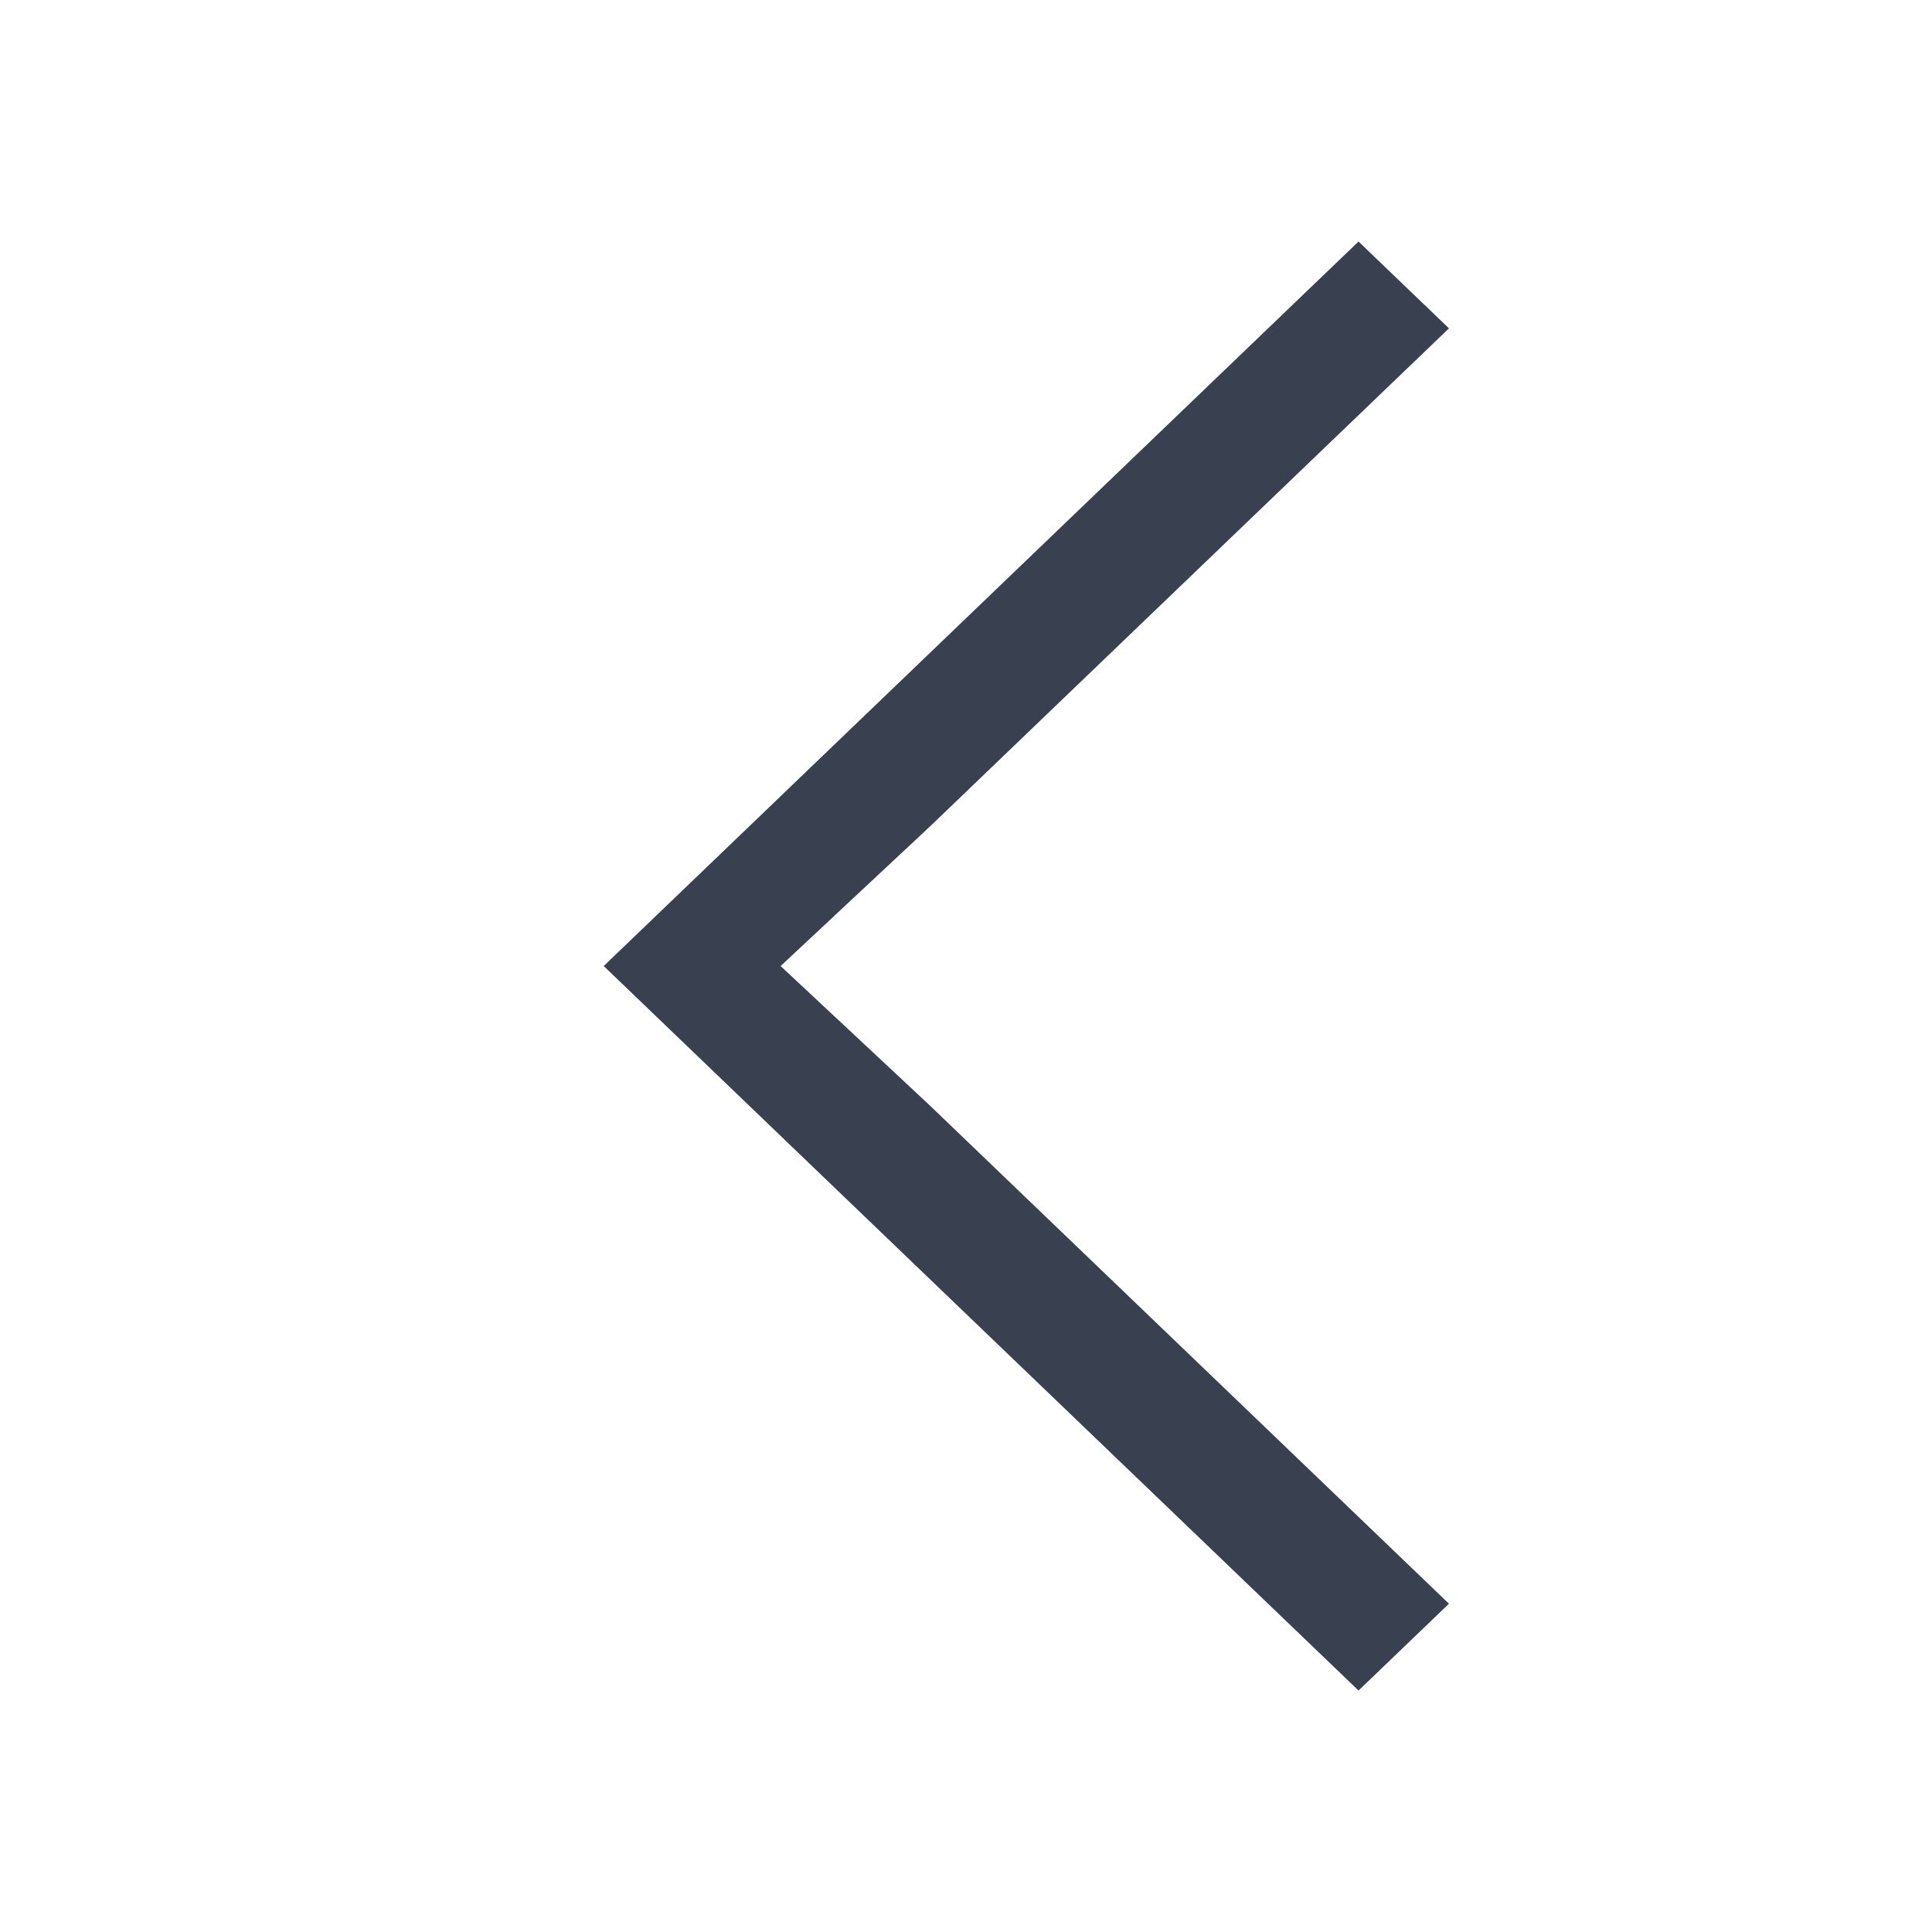
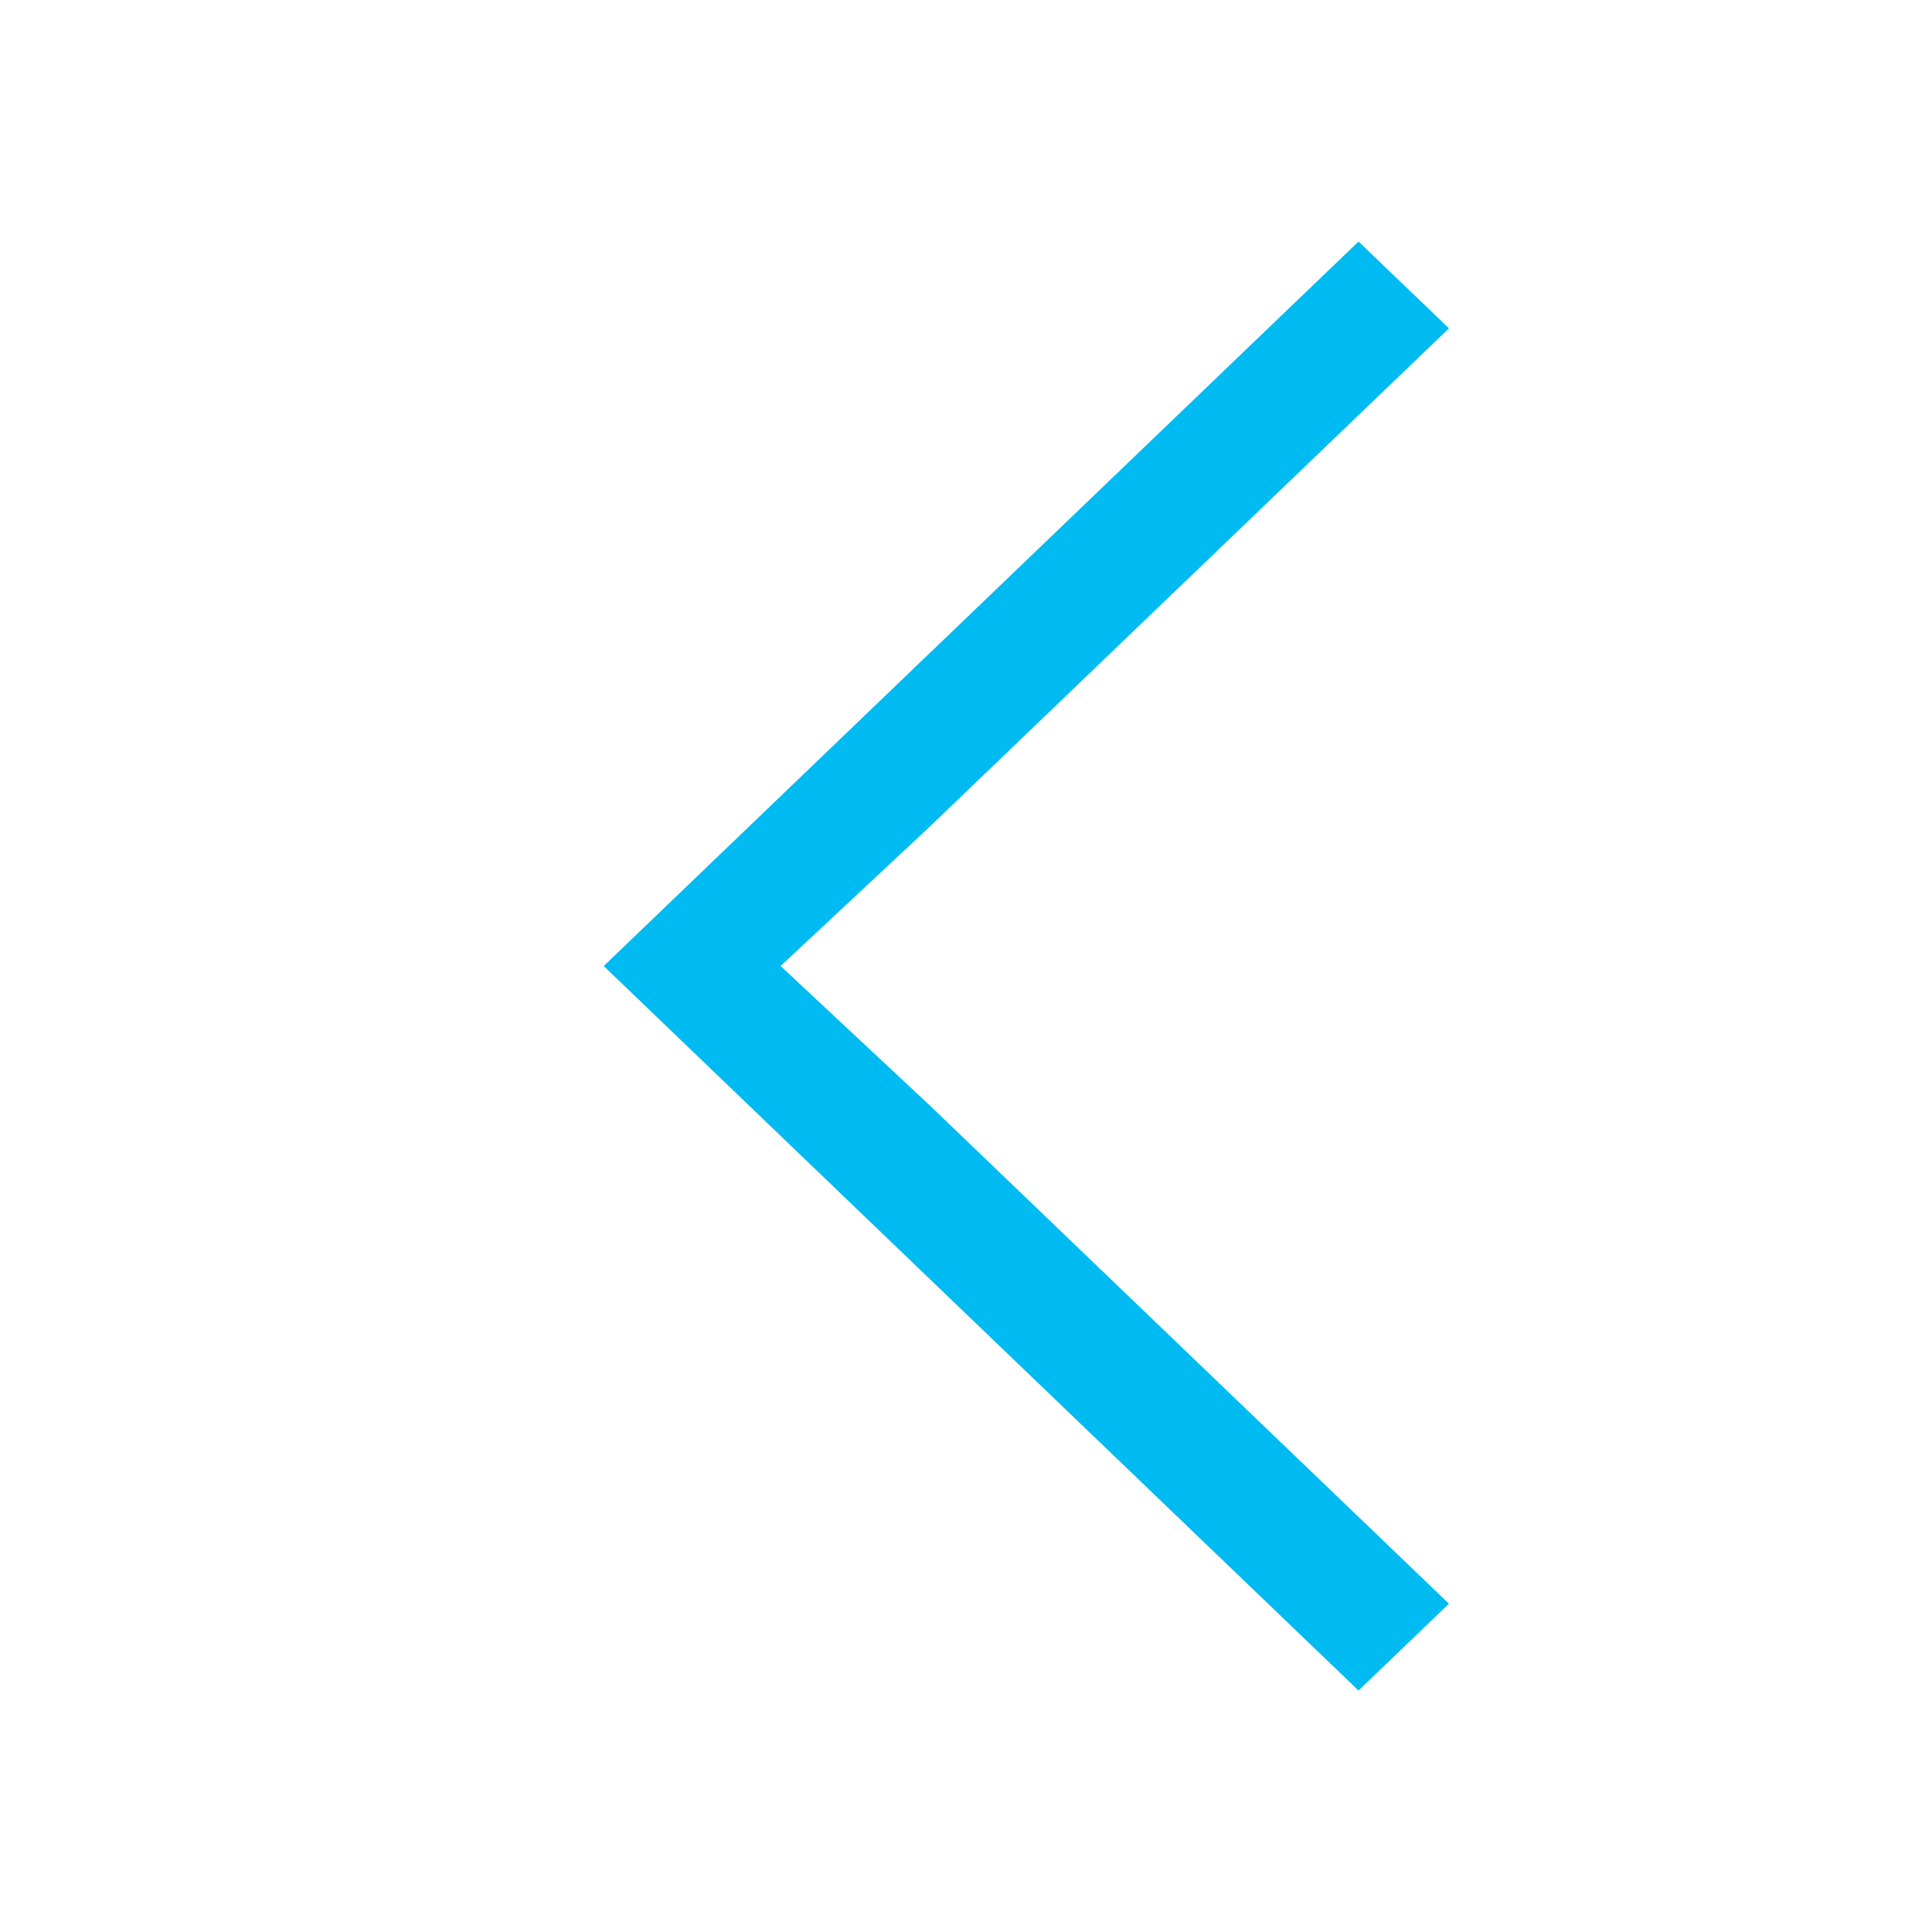
<svg xmlns="http://www.w3.org/2000/svg" width="16" height="16" id="svg3049" version="1.1">
  <defs id="defs3051" />
  <g id="layer1" transform="translate(-421.7143,-531.7907)">
-     <path style="fill:#394050;fill-opacity:1;stroke:none" d="m 426.714,539.791 1.953,-1.875 4.298,-4.125 0.13,0.125 0.391,0.375 0.228,0.219 -4.298,4.125 -1.237,1.156 1.237,1.156 4.298,4.125 -0.749,0.719 -4.298,-4.125 -1.953,-1.875 z" id="rect4176" />
+     <path style="fill:#00BBF2;fill-opacity:1;stroke:none" d="m 426.714,539.791 1.953,-1.875 4.298,-4.125 0.13,0.125 0.391,0.375 0.228,0.219 -4.298,4.125 -1.237,1.156 1.237,1.156 4.298,4.125 -0.749,0.719 -4.298,-4.125 -1.953,-1.875 z" id="rect4176" />
  </g>
</svg>
